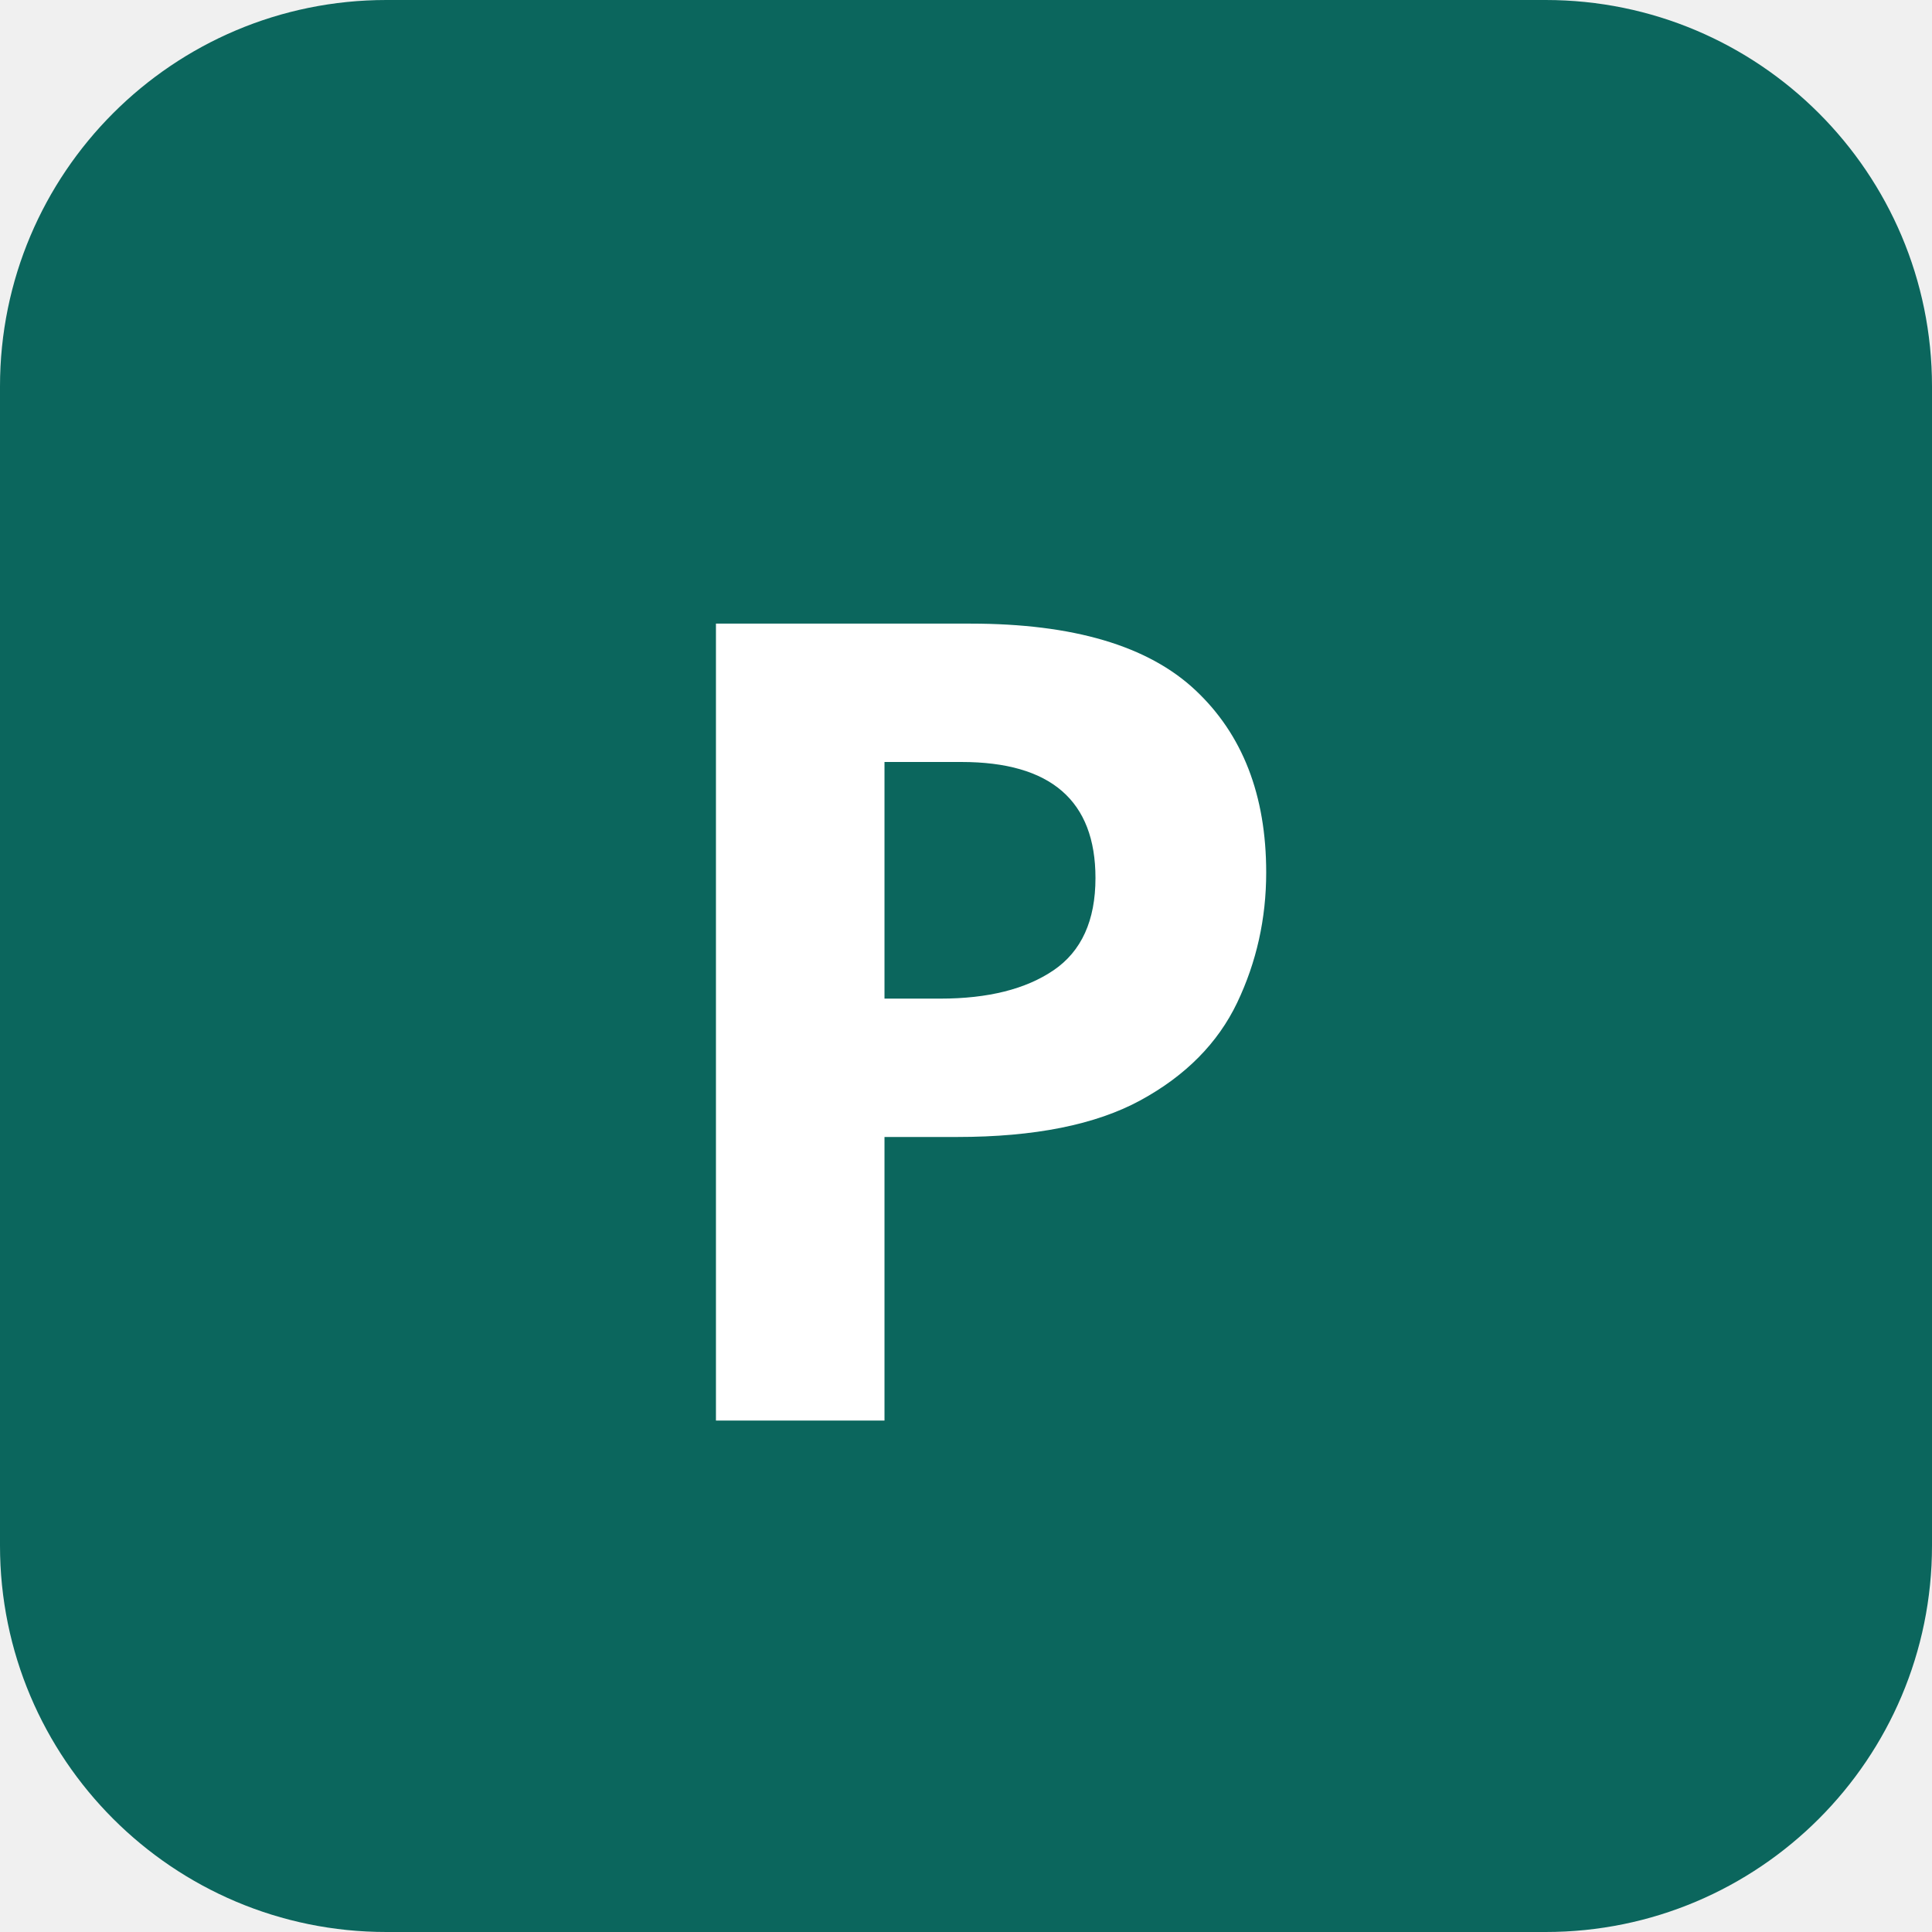
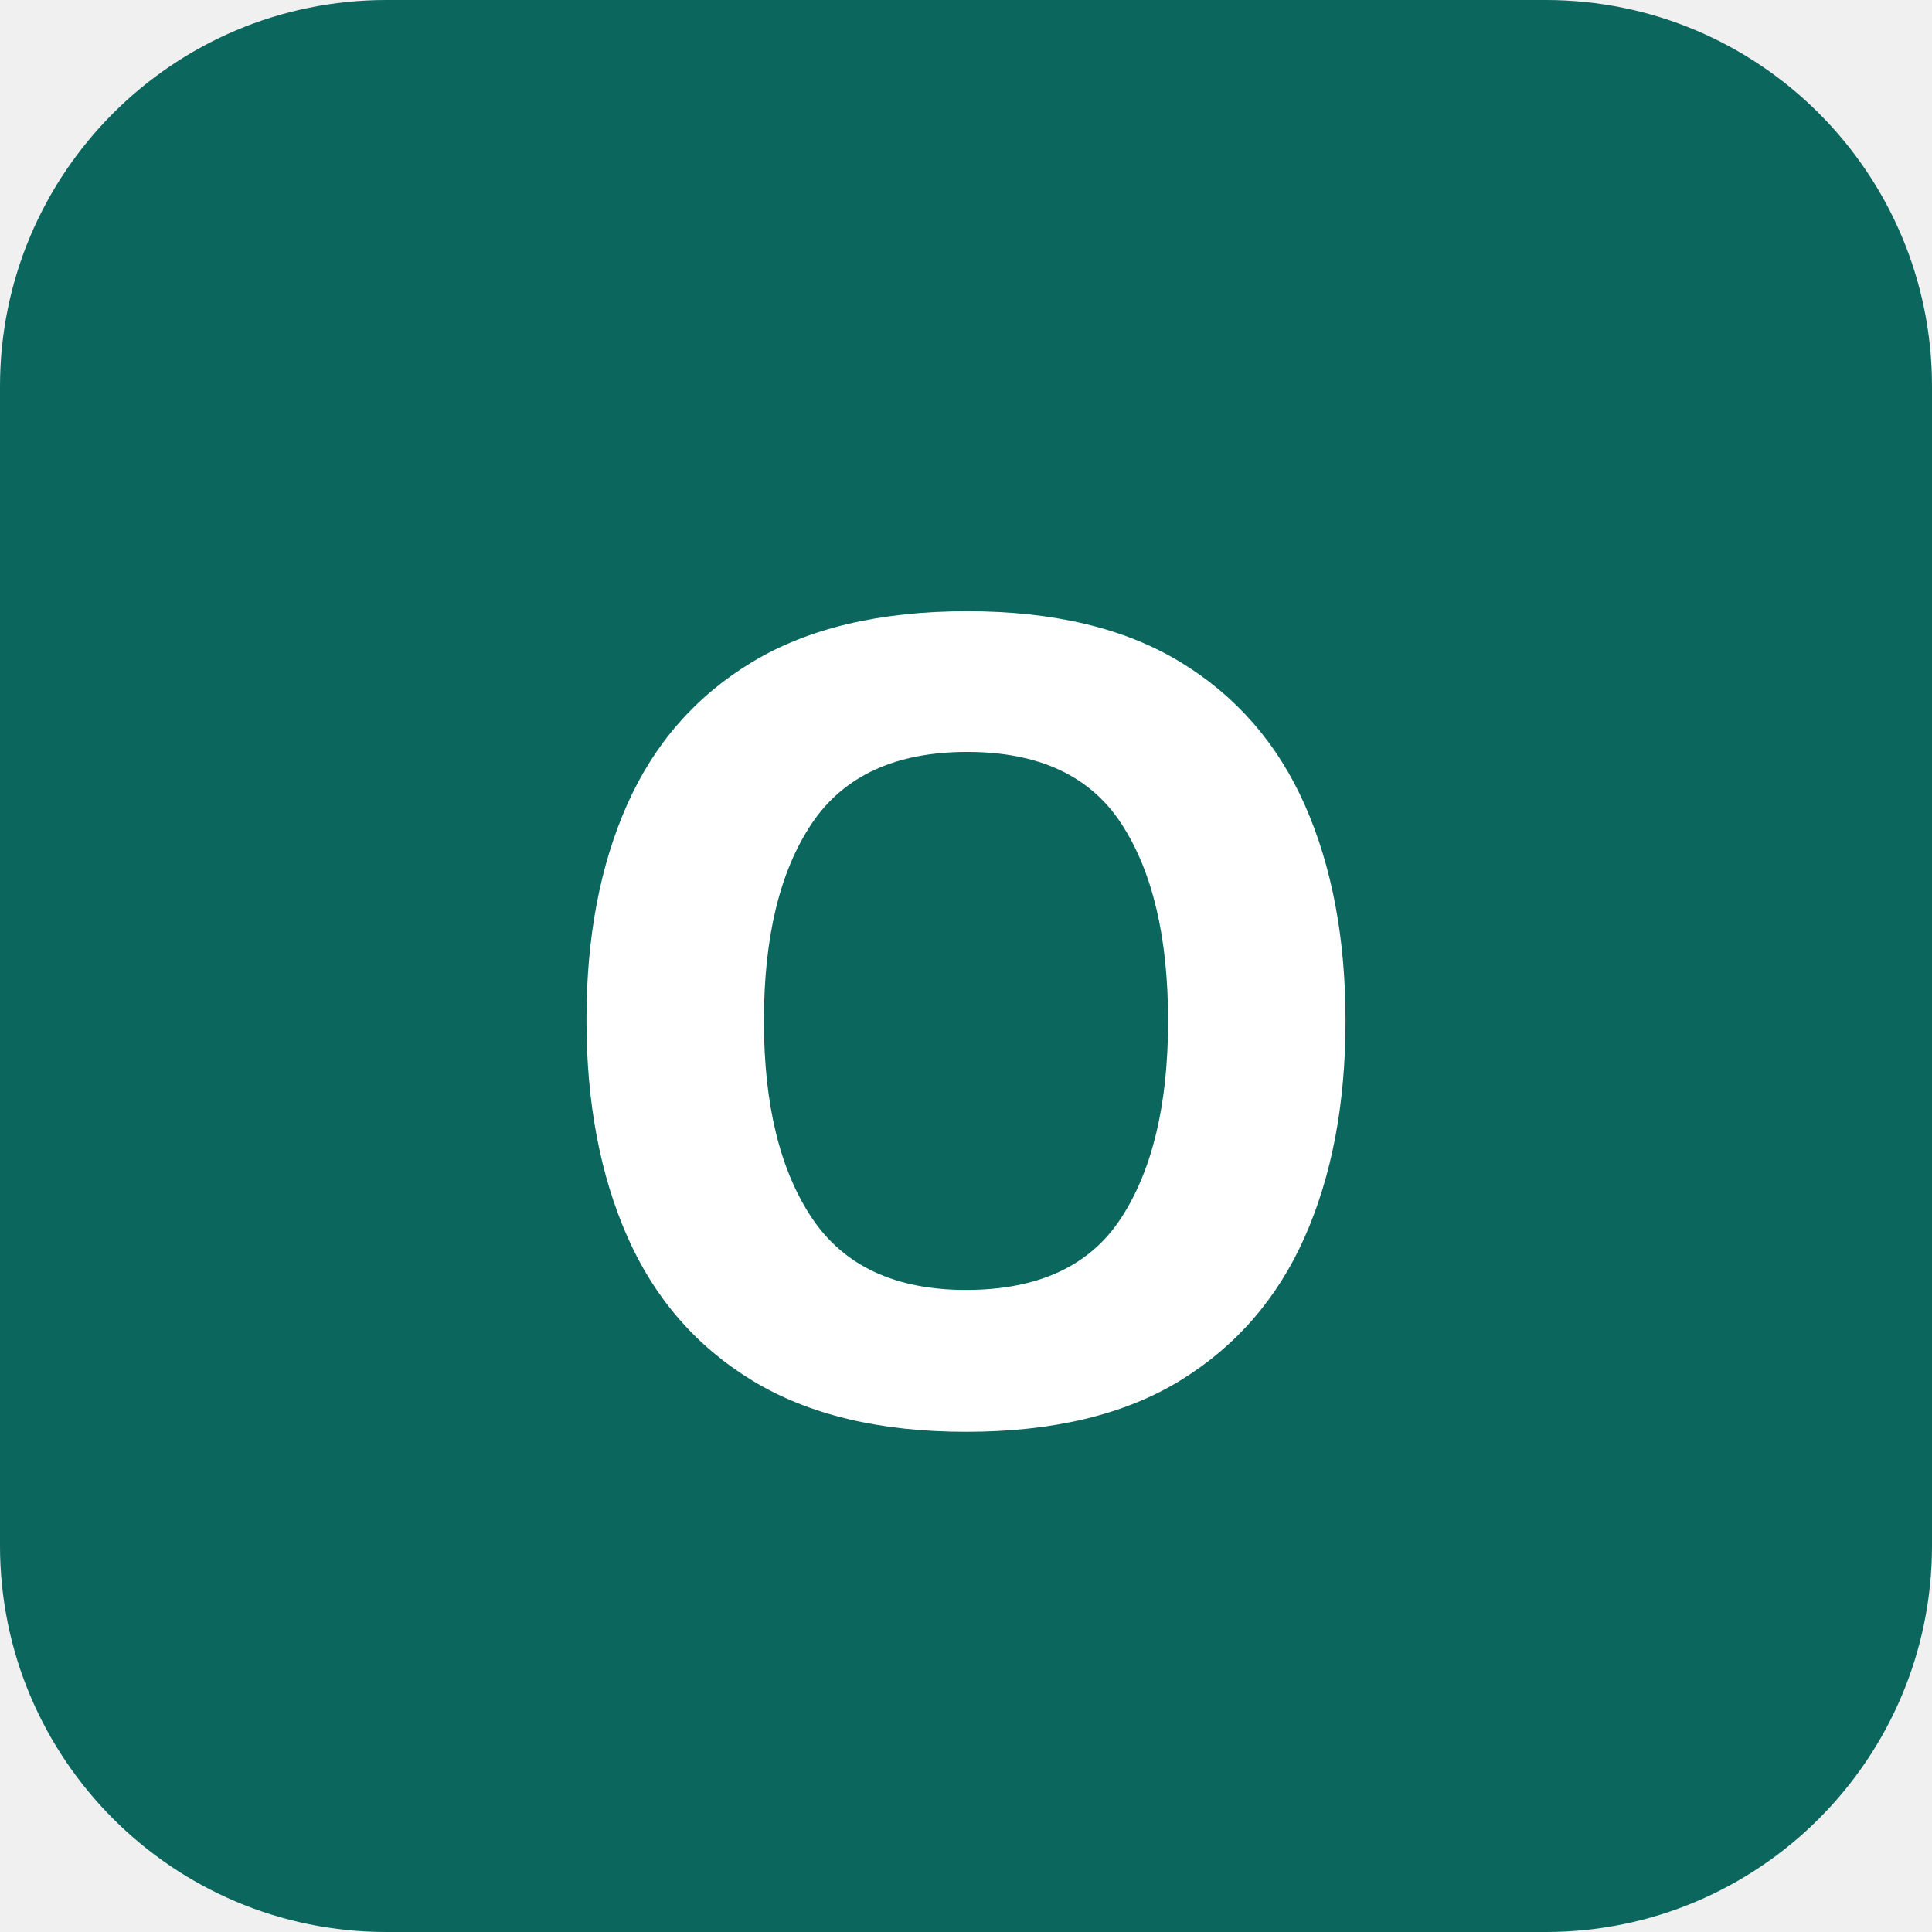
<svg xmlns="http://www.w3.org/2000/svg" width="180" height="180" viewBox="0 0 180 180" fill="none">
  <rect width="180" height="180" rx="36" fill="#0b665d" />
-   <text x="90" y="92" fill="#ffffff" font-family="ui-sans-serif, system-ui, sans-serif" font-size="104" font-weight="700" text-anchor="middle" dominant-baseline="central">P</text>
+   <text x="90" y="92" fill="#ffffff" font-family="ui-sans-serif, system-ui, sans-serif" font-size="104" font-weight="700" text-anchor="middle" dominant-baseline="central">O</text>
</svg>
